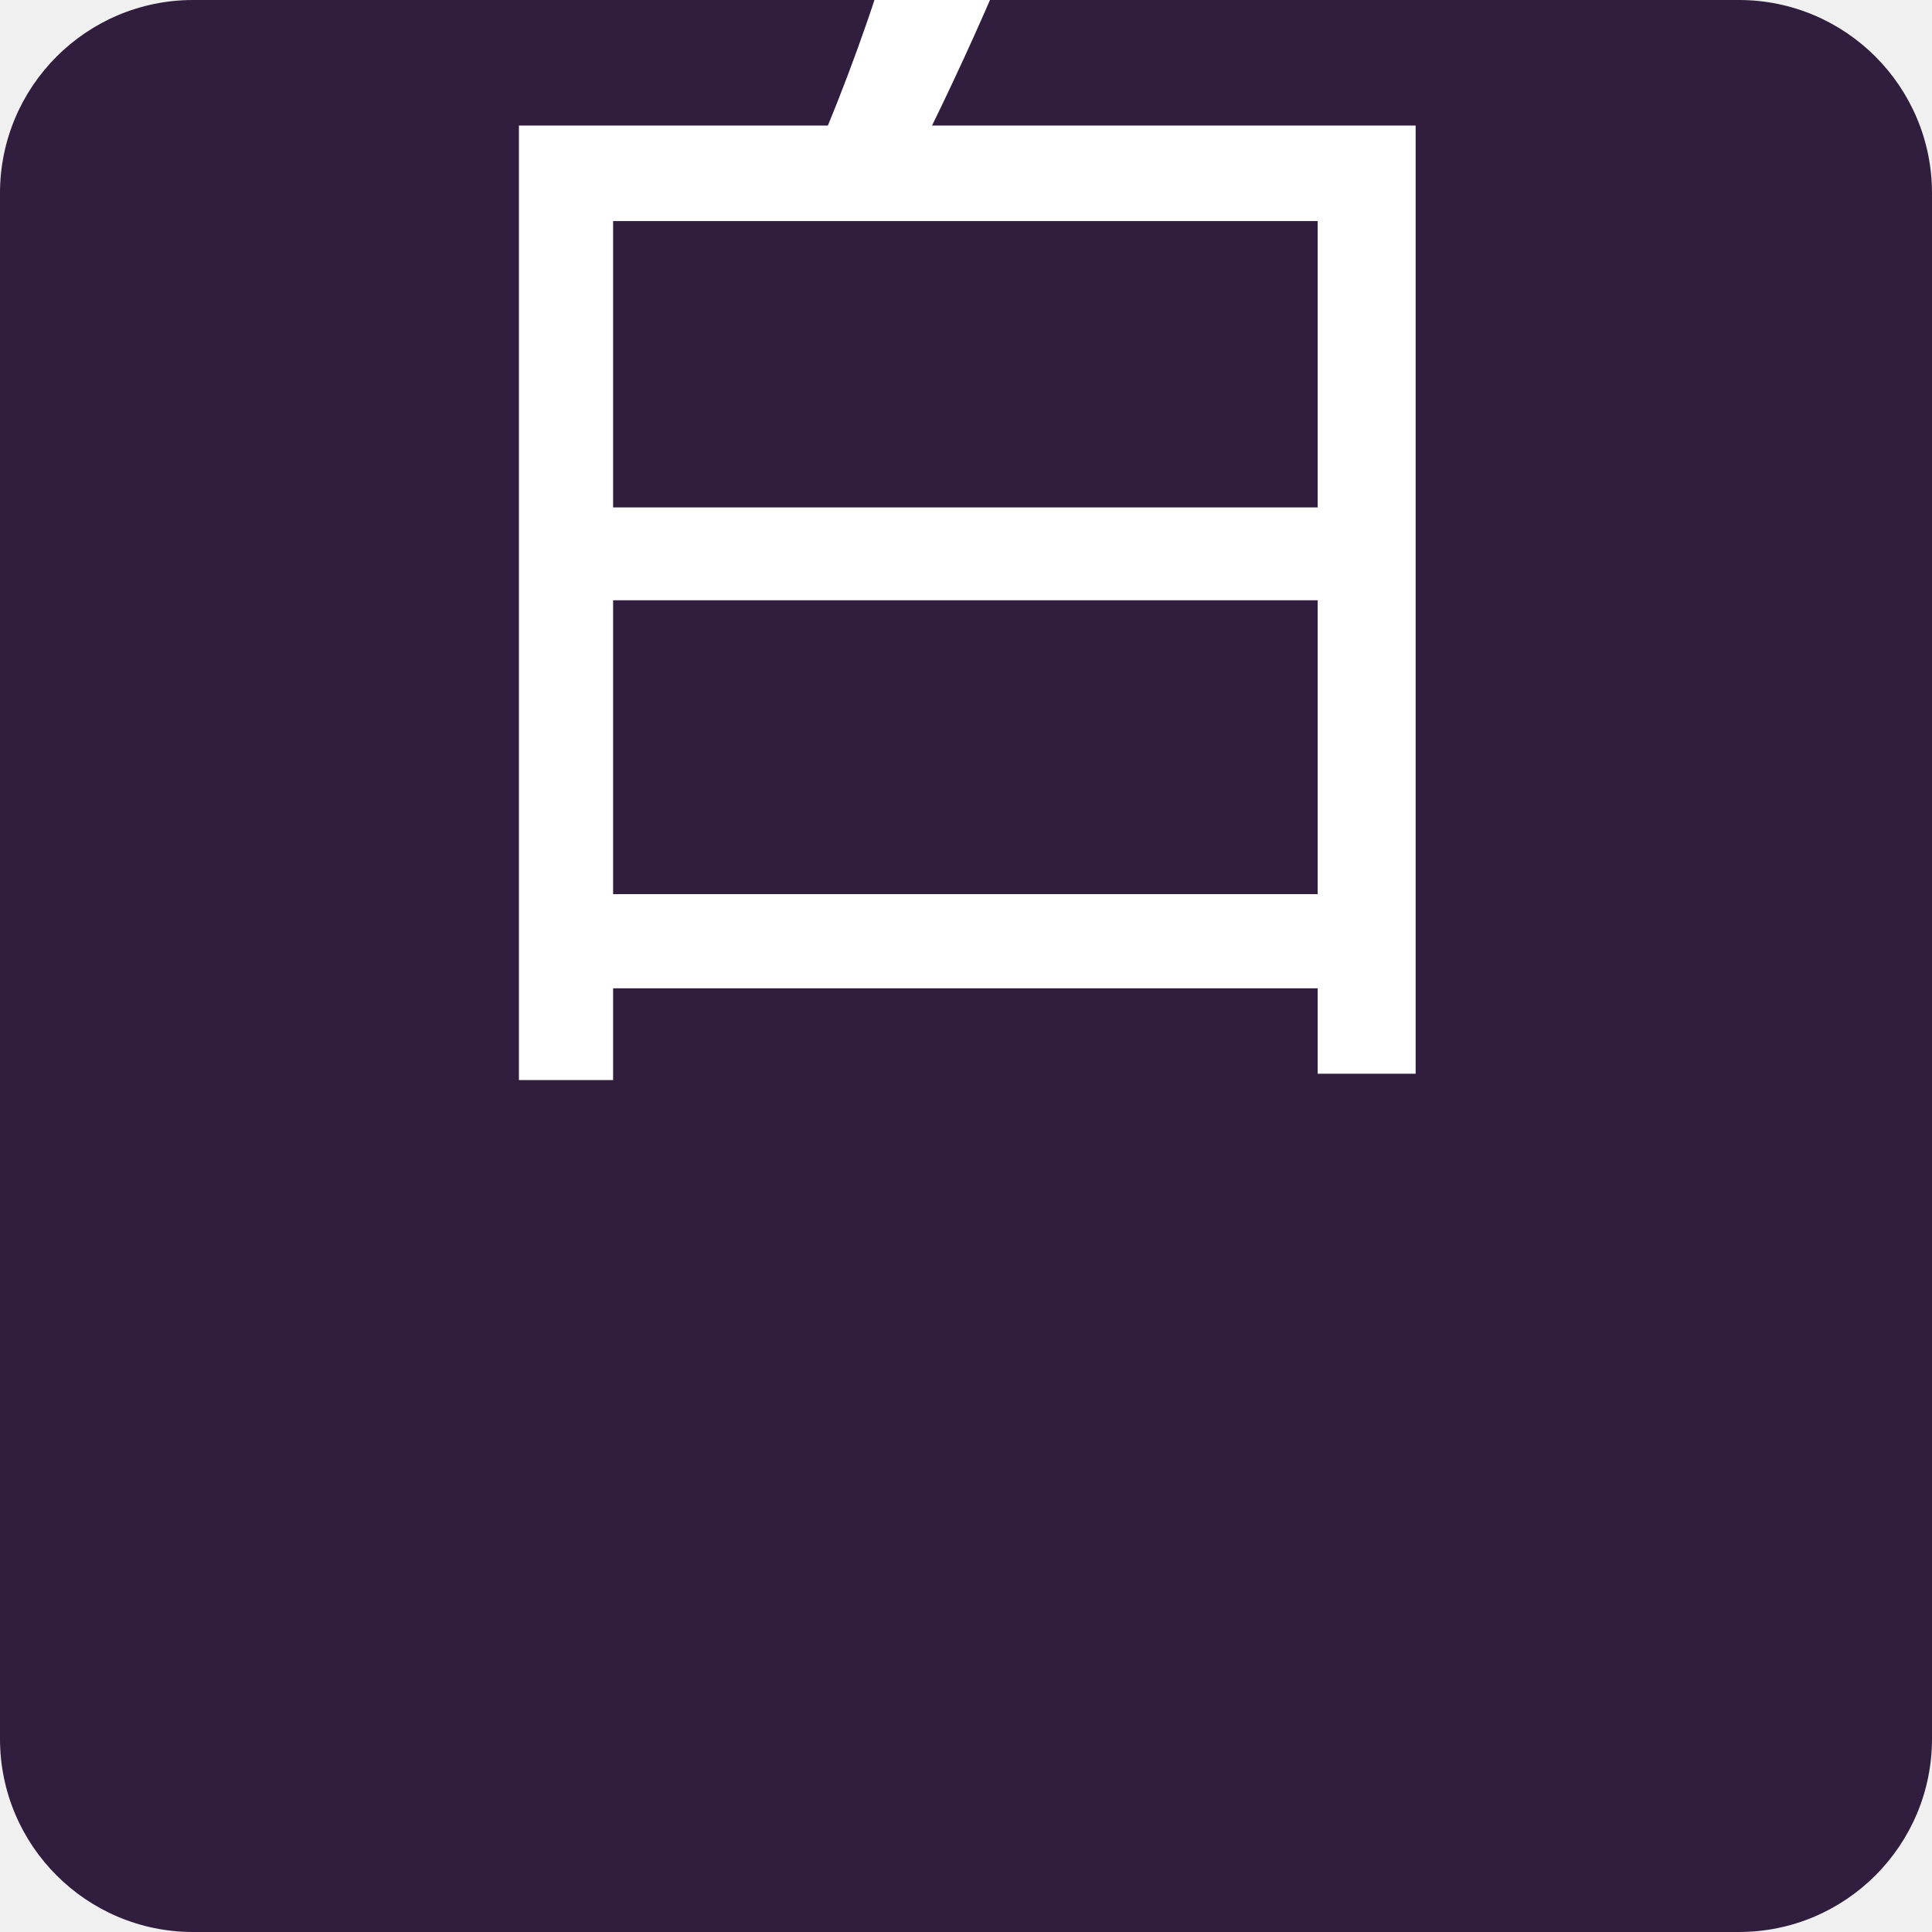
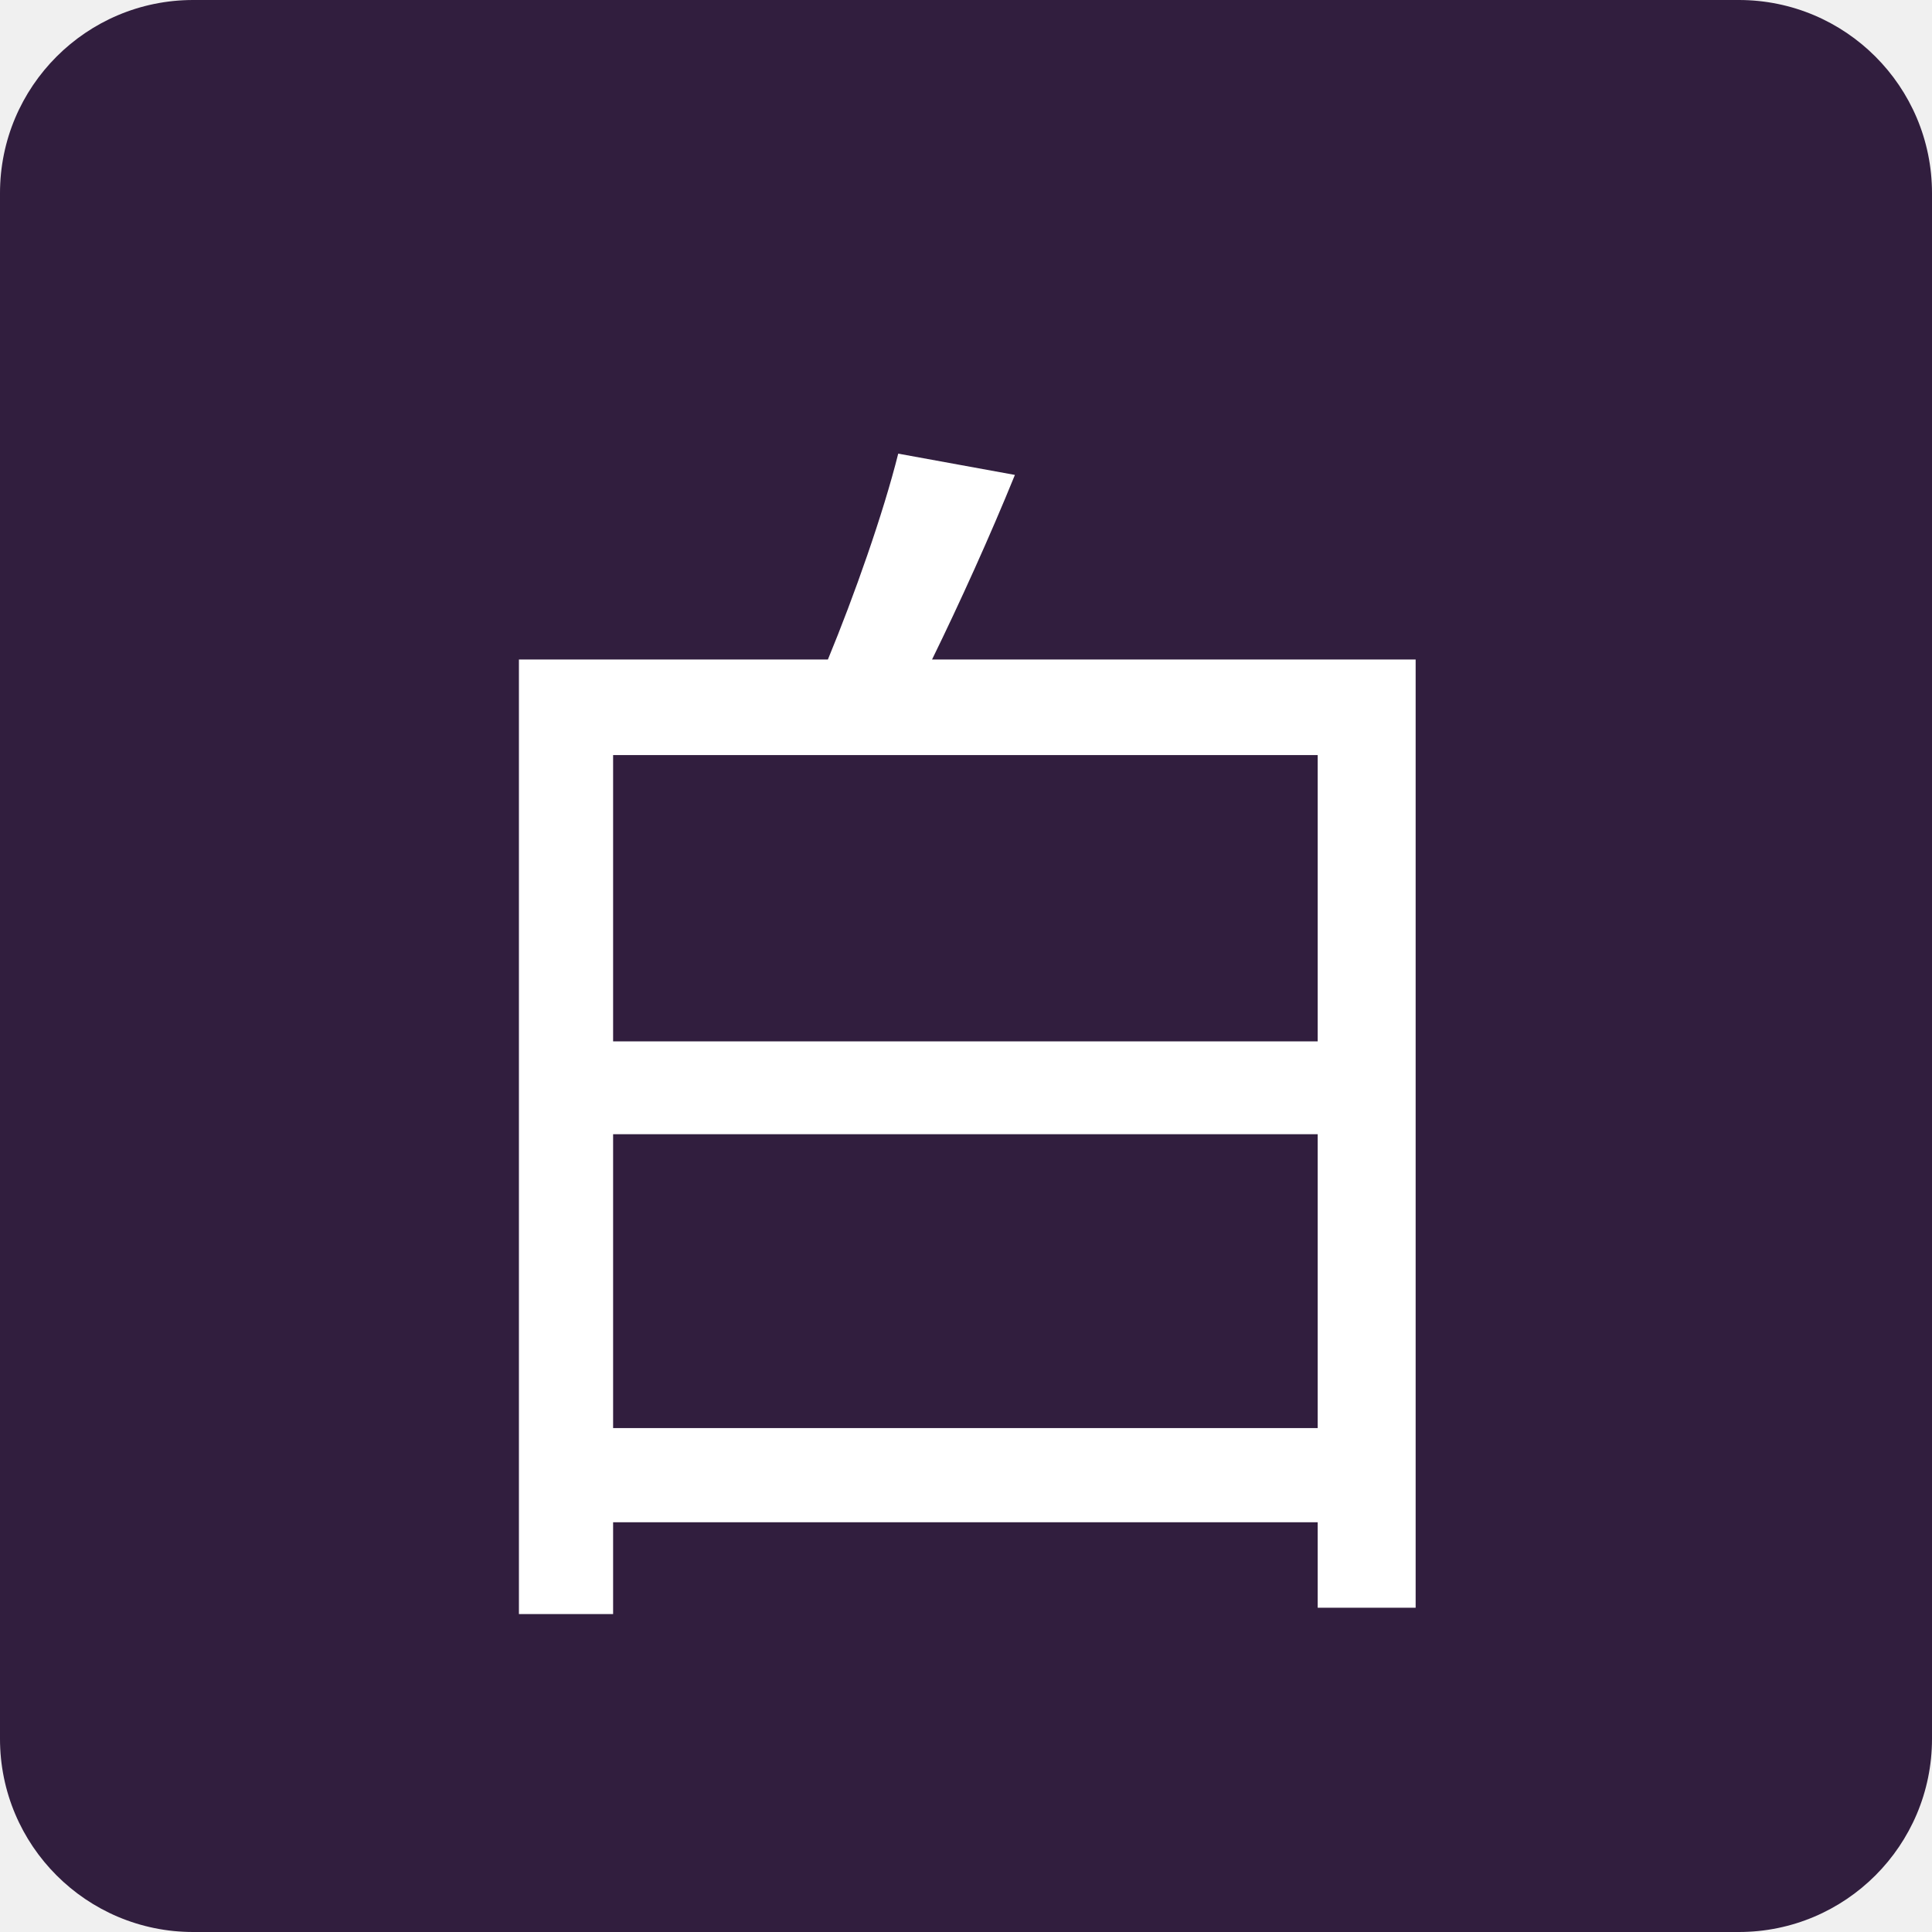
<svg xmlns="http://www.w3.org/2000/svg" viewBox="0 0 200 200">
  <rect width="200" height="200" rx="20" fill="#311e3e" />
-   <text y="0.78em" x="100" text-anchor="middle" font-size="130" fill="white" font-family="sans-serif">白</text>
+   <text x="100" y="100" text-anchor="middle" dominant-baseline="central" font-size="130" fill="white" font-family="sans-serif">白</text>
</svg>
